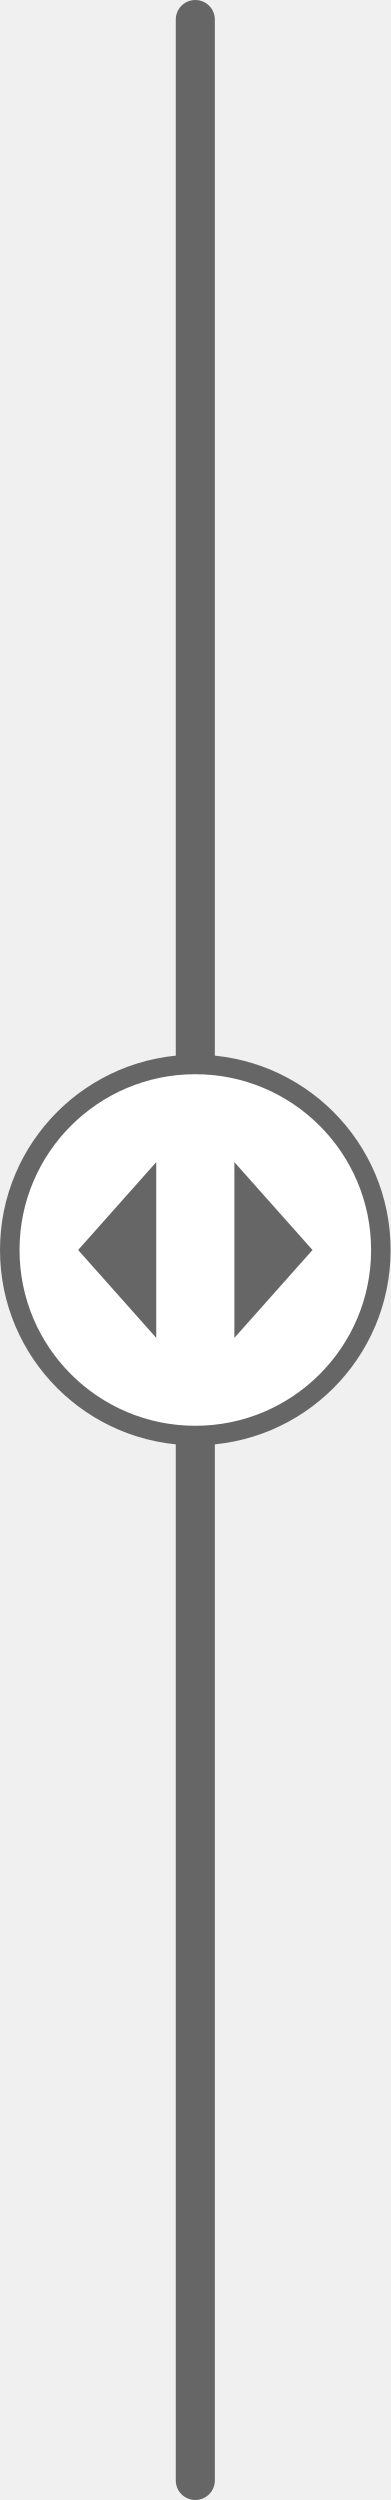
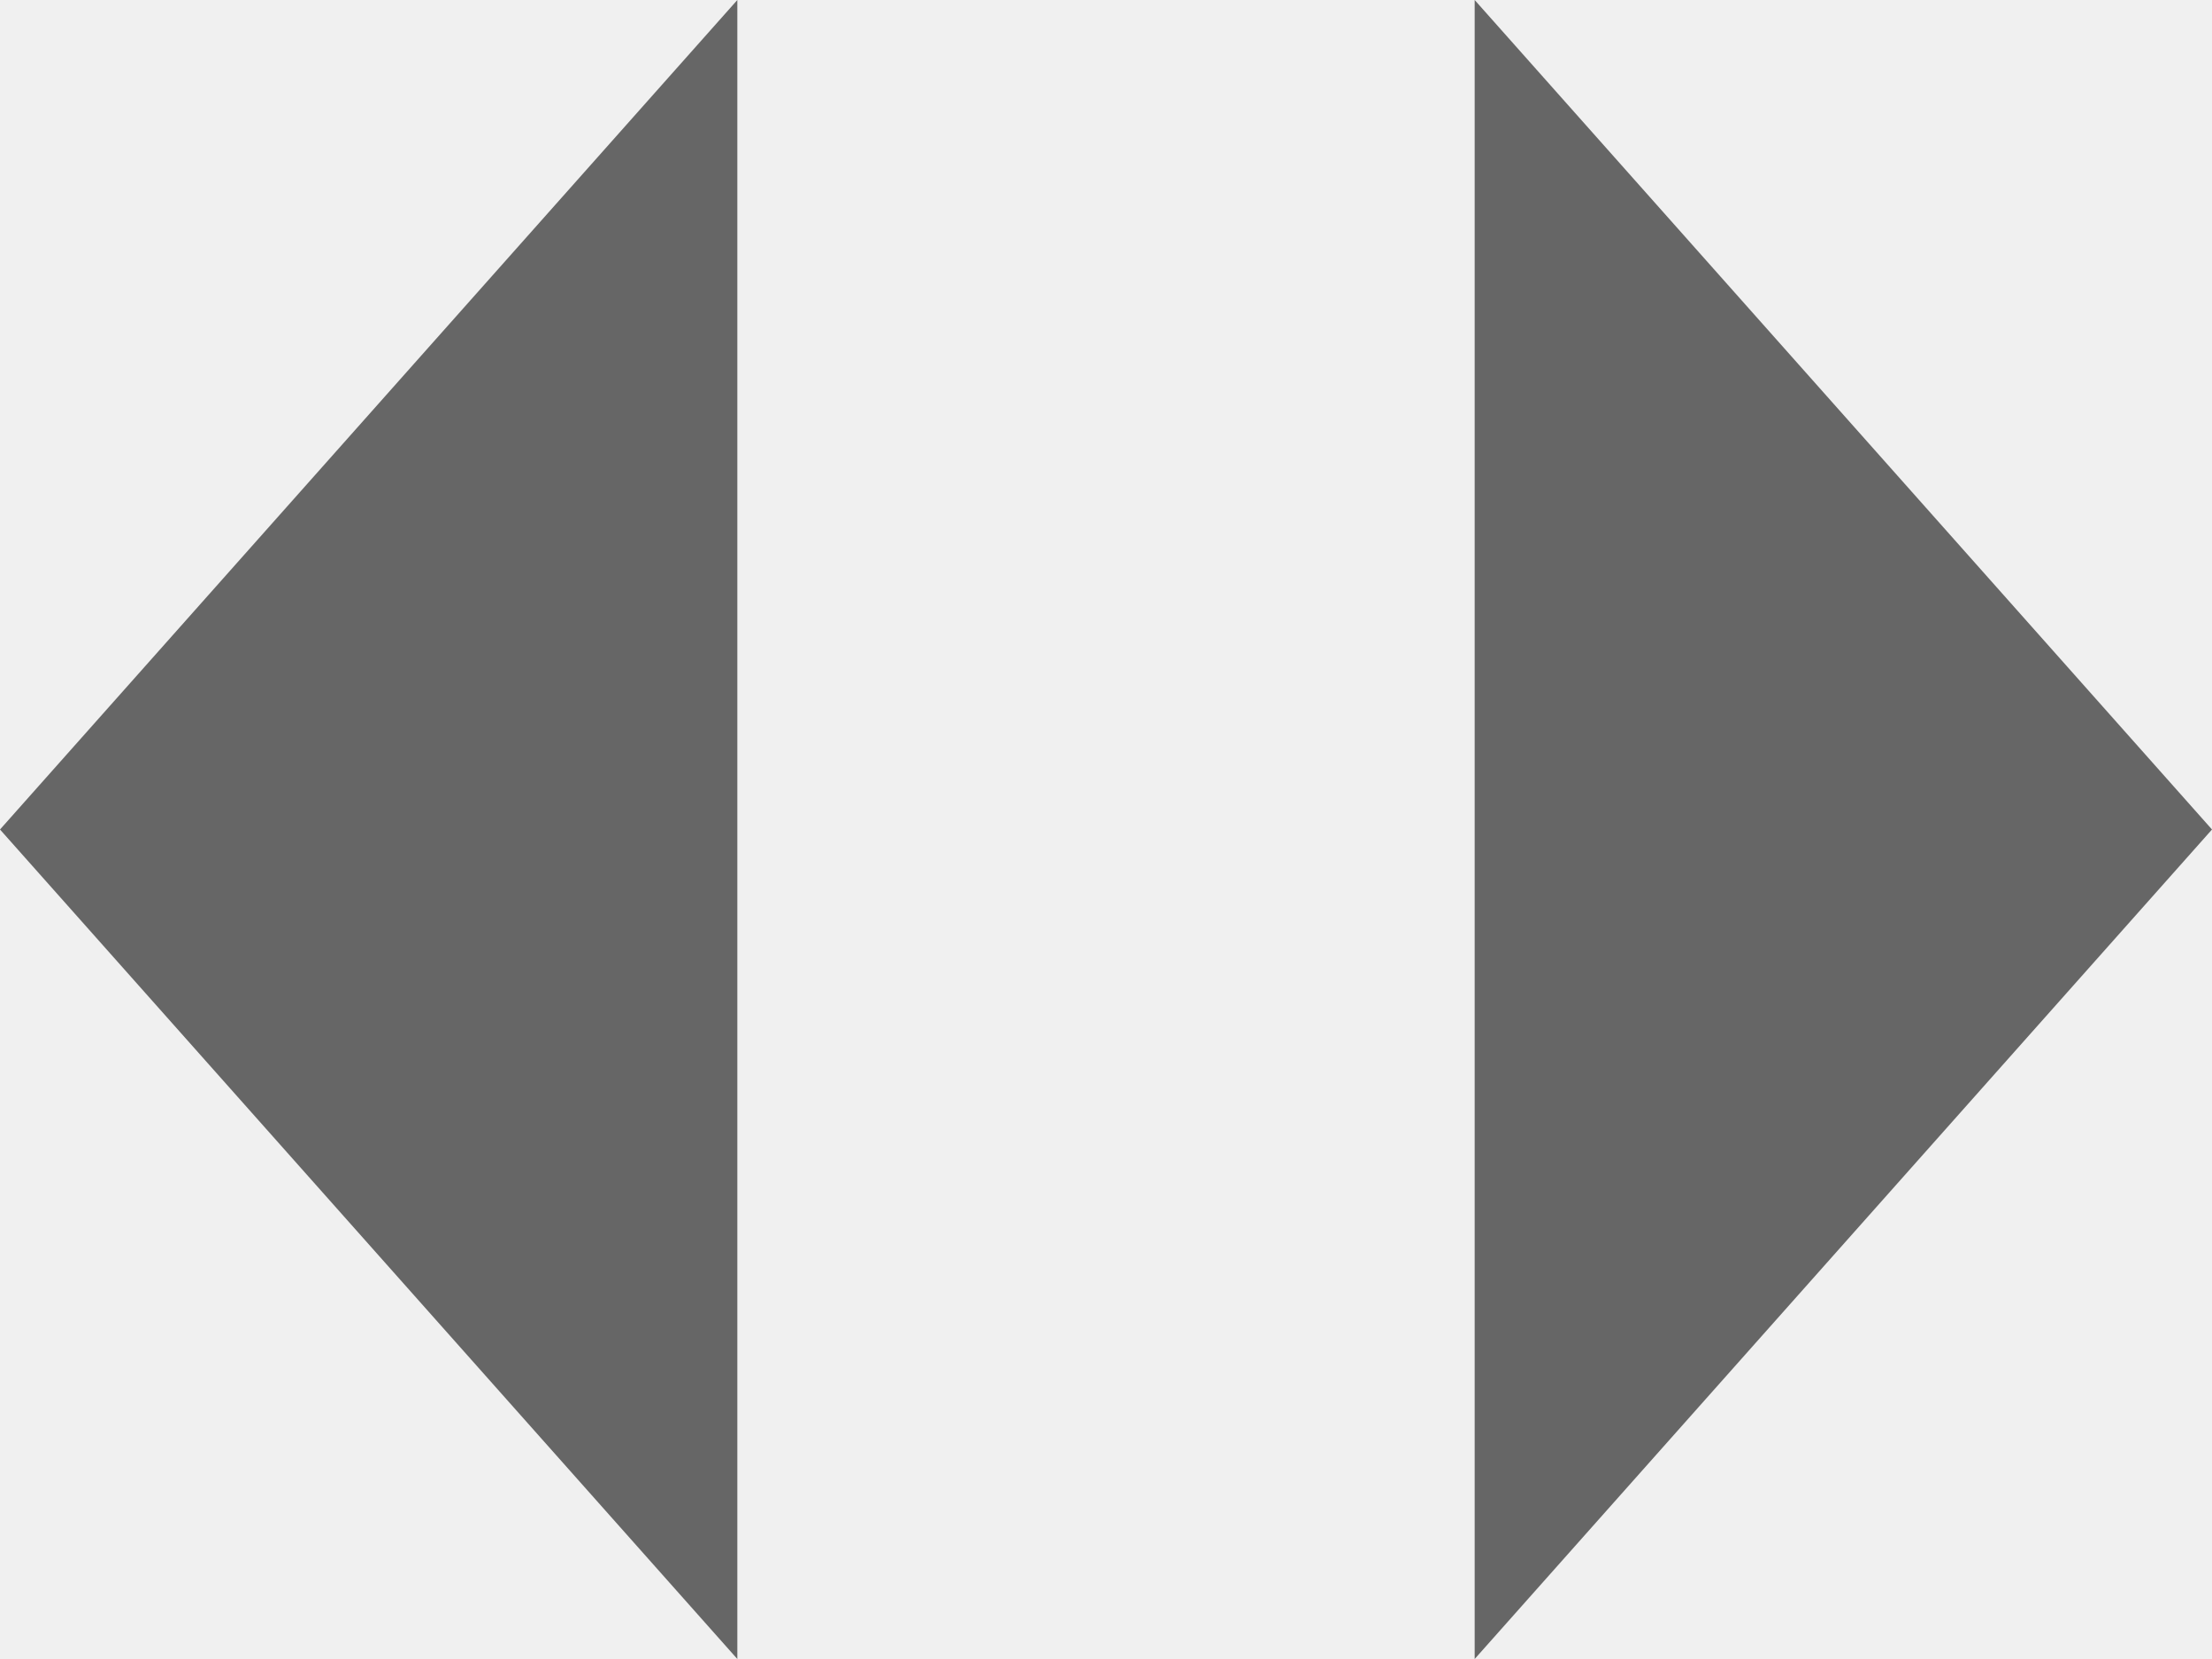
- <svg xmlns="http://www.w3.org/2000/svg" viewBox="0 0 40 256" fill="none">
-   <rect x="18" width="4" height="256" rx="2" fill="#666" />
-   <rect x="1" y="109" width="38" height="38" rx="19" fill="#fff" />
-   <rect x="1" y="109" width="38" height="38" rx="19" stroke="#666" stroke-width="2" />
-   <path d="m16 119-8 9 8 9v-18Zm16 9-8-9v18l8-9Z" fill="#666" />
+ <svg xmlns="http://www.w3.org/2000/svg" width="24" height="18" viewBox="0 0 24 18" fill="none">
+   <path d="M8 0L0 9L8 18V0Z" fill="#666666" />
+   <path d="M24 9L16 0V18L24 9Z" fill="#666666" />
</svg>
